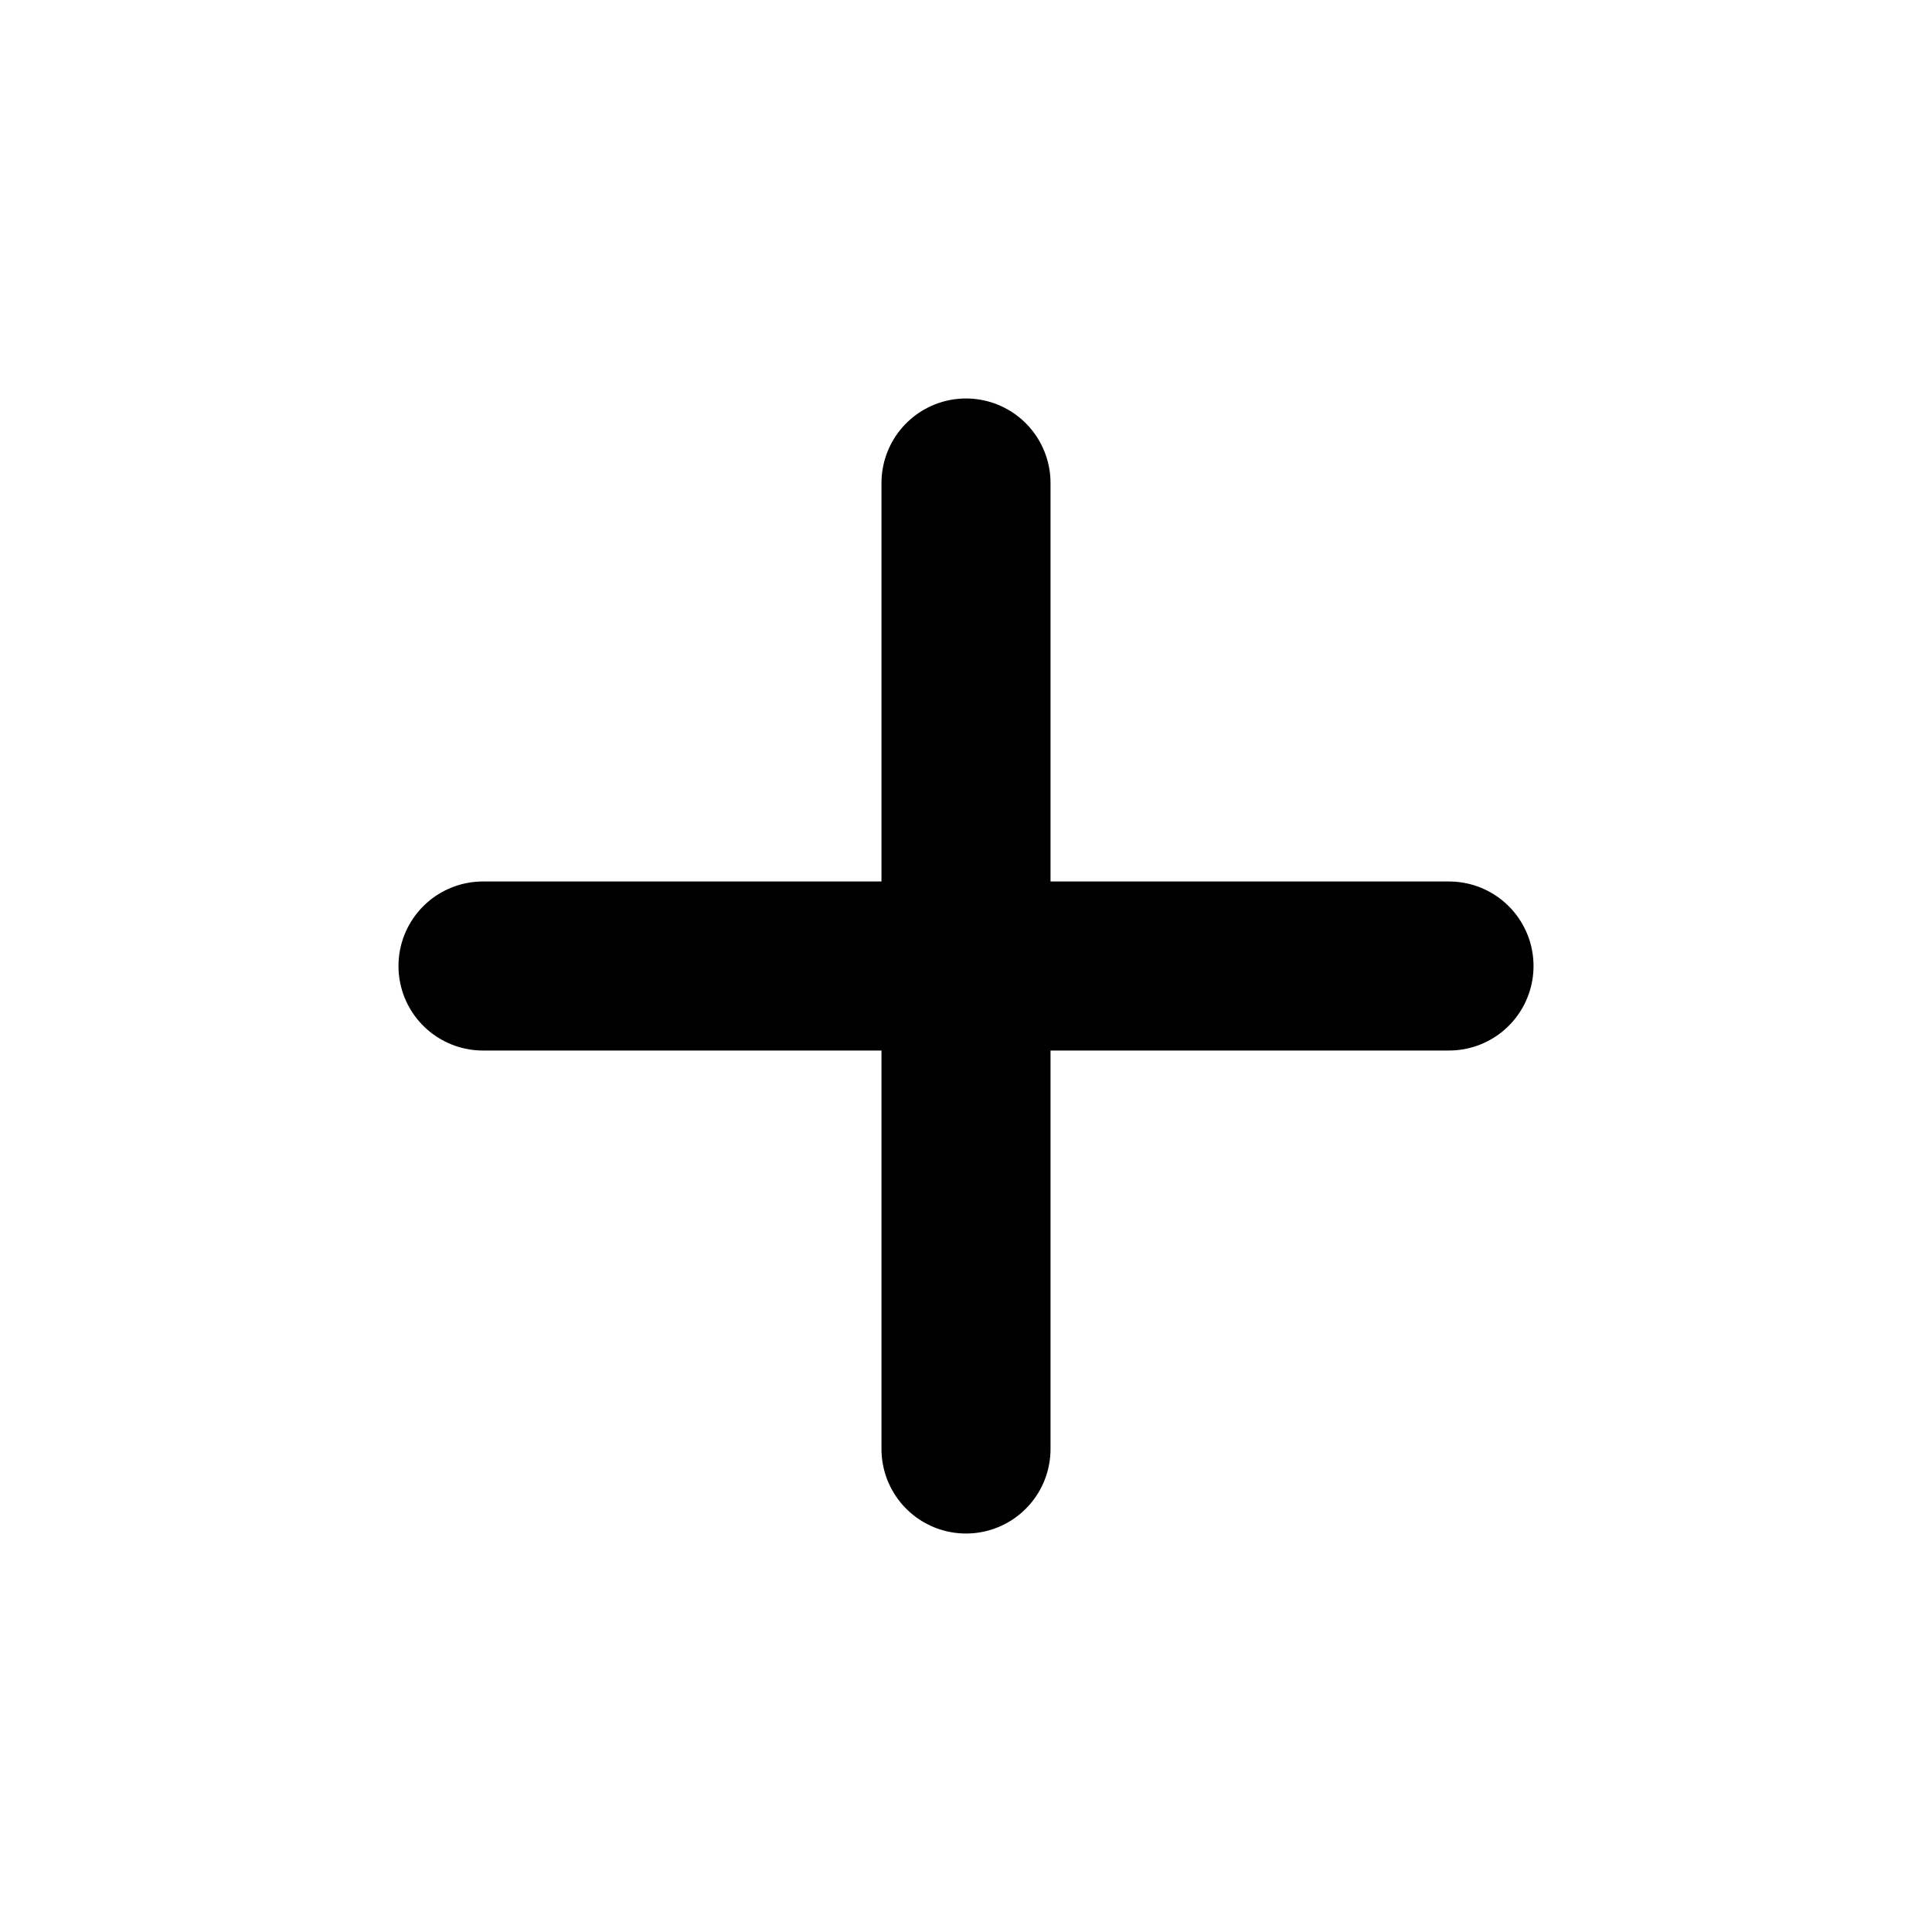
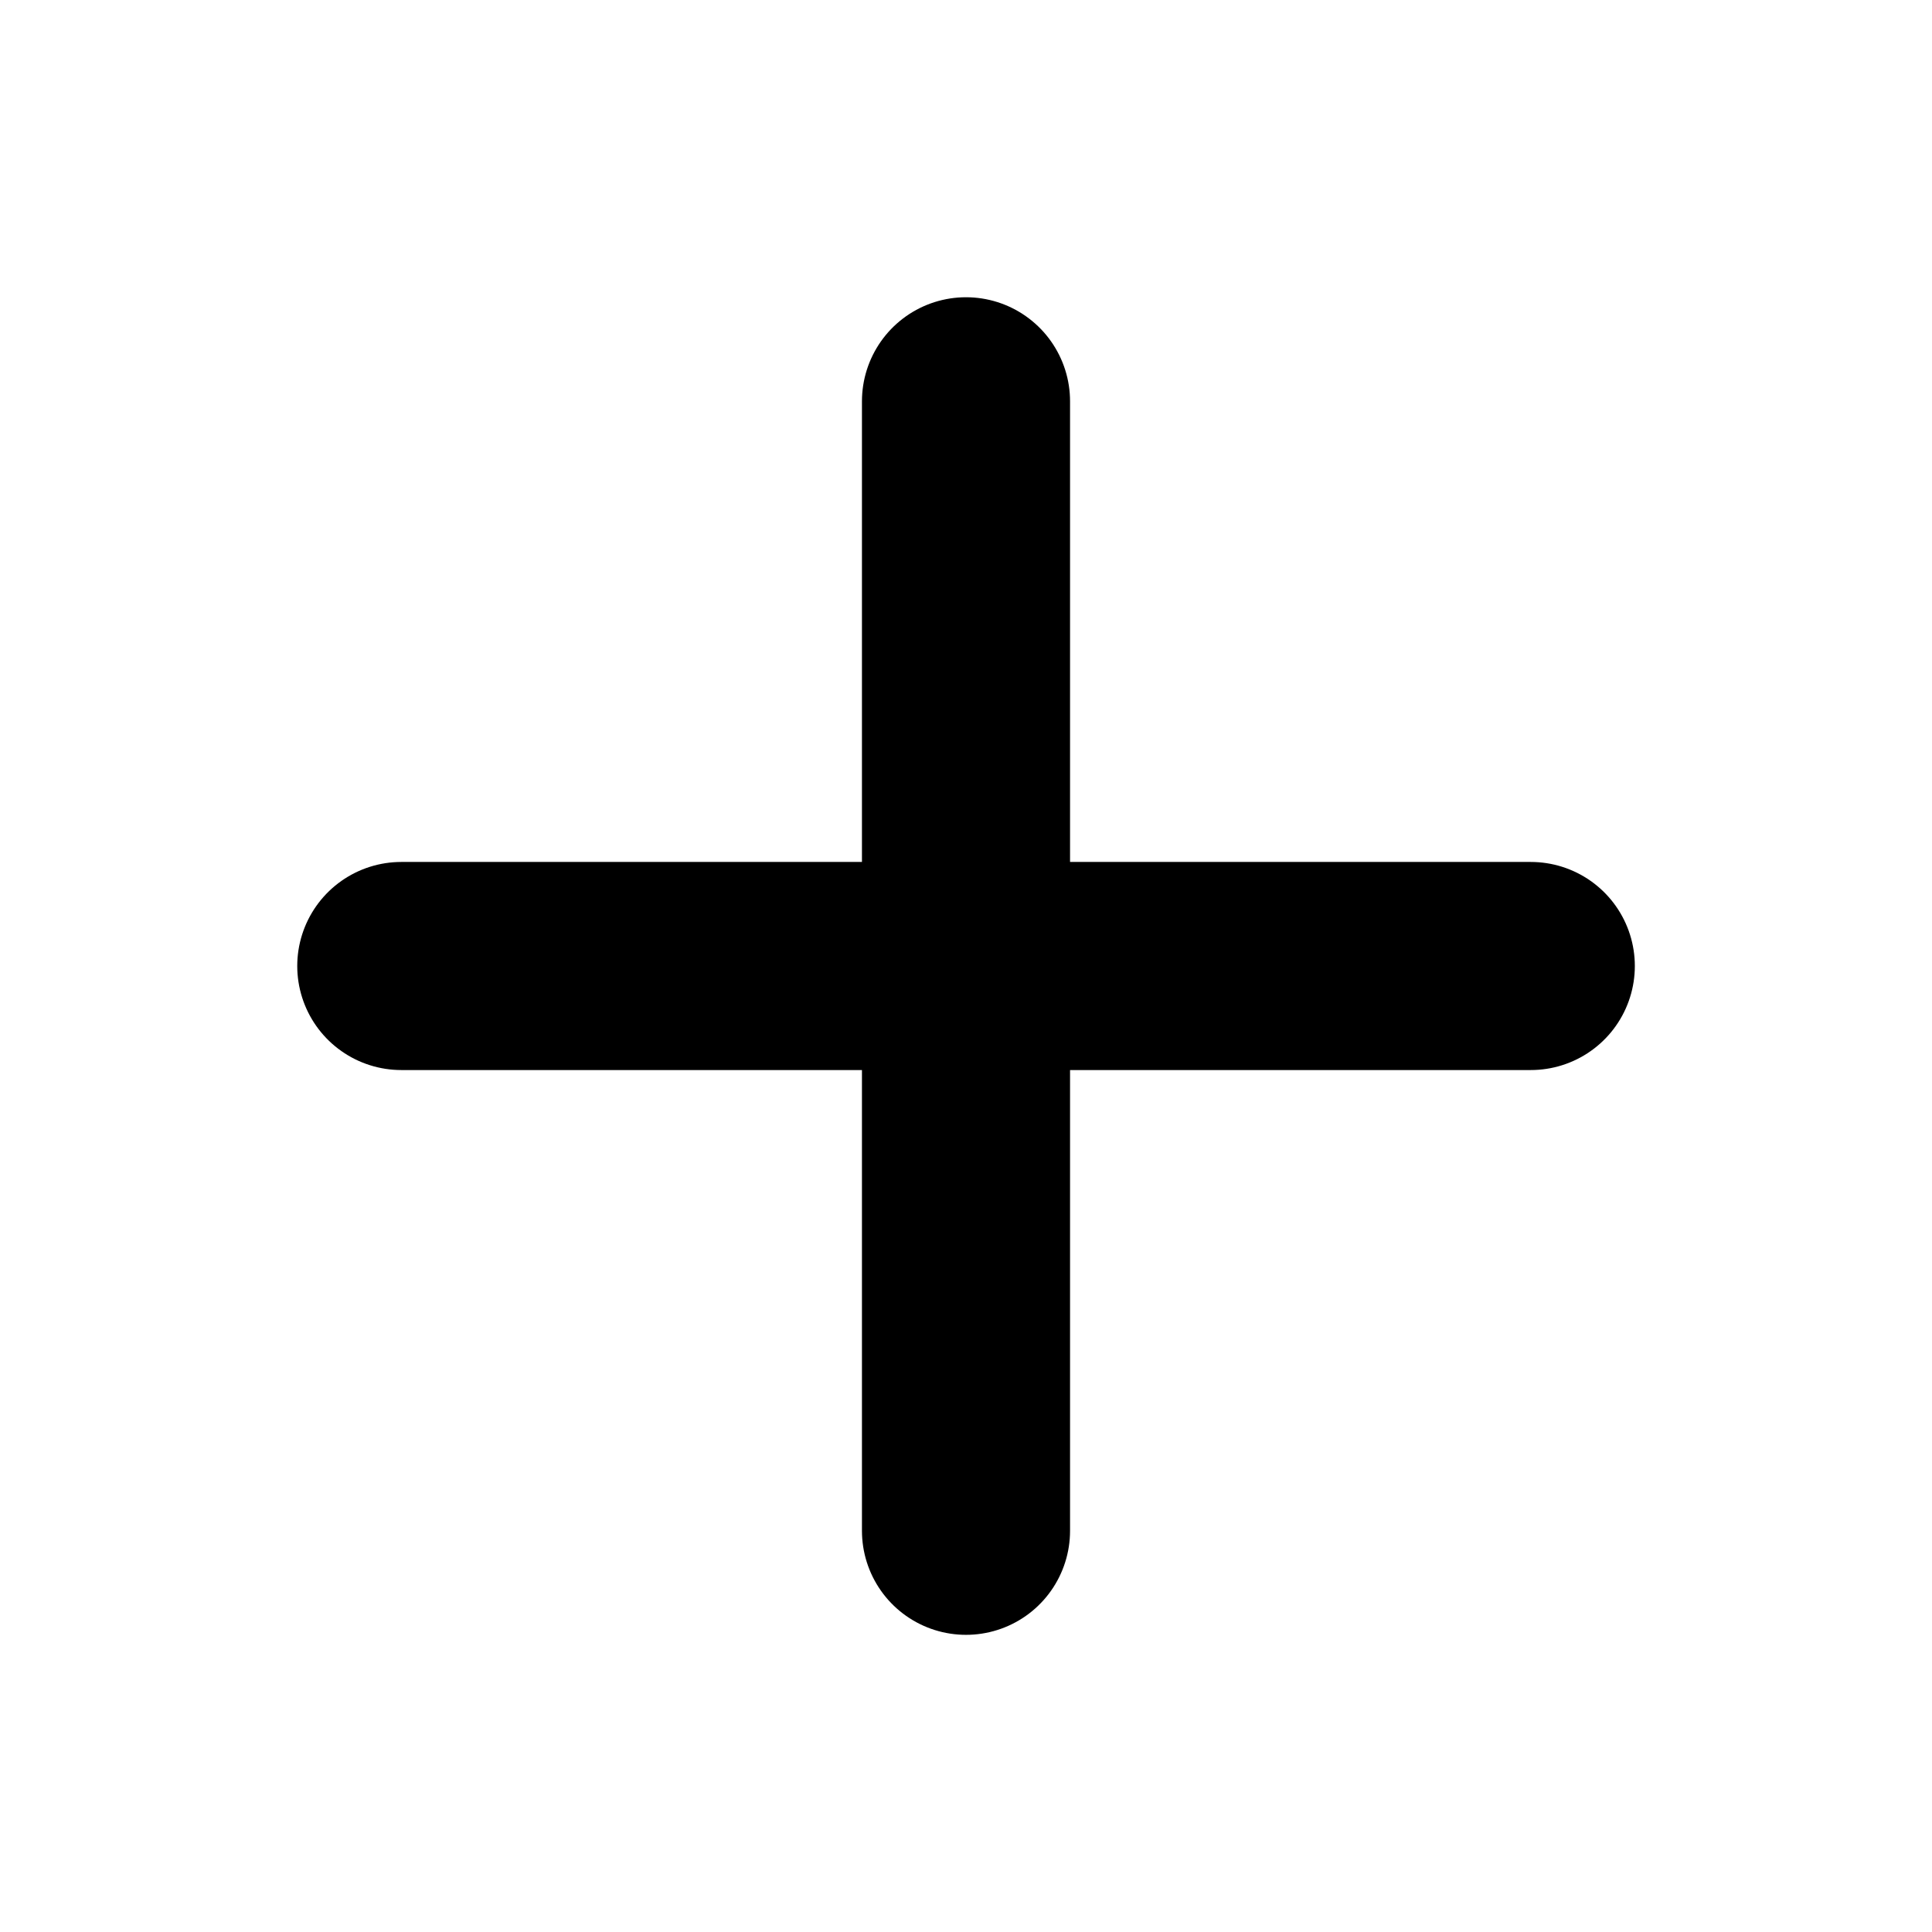
- <svg xmlns="http://www.w3.org/2000/svg" width="24" height="24" viewBox="0 0 24 24" fill="none" stroke="currentColor" stroke-width="2.1" stroke-linecap="round">
-   <path d="M12 6v12" />
-   <path d="M6 12h12" />
+ <svg xmlns="http://www.w3.org/2000/svg" width="24" height="24" viewBox="0 0 24 24" fill="none" stroke="currentColor" stroke-width="2.585" stroke-linecap="round">
+   <path d="M12 4.985v14.031" />
+   <path d="M4.985 12h14.031" />
</svg>
